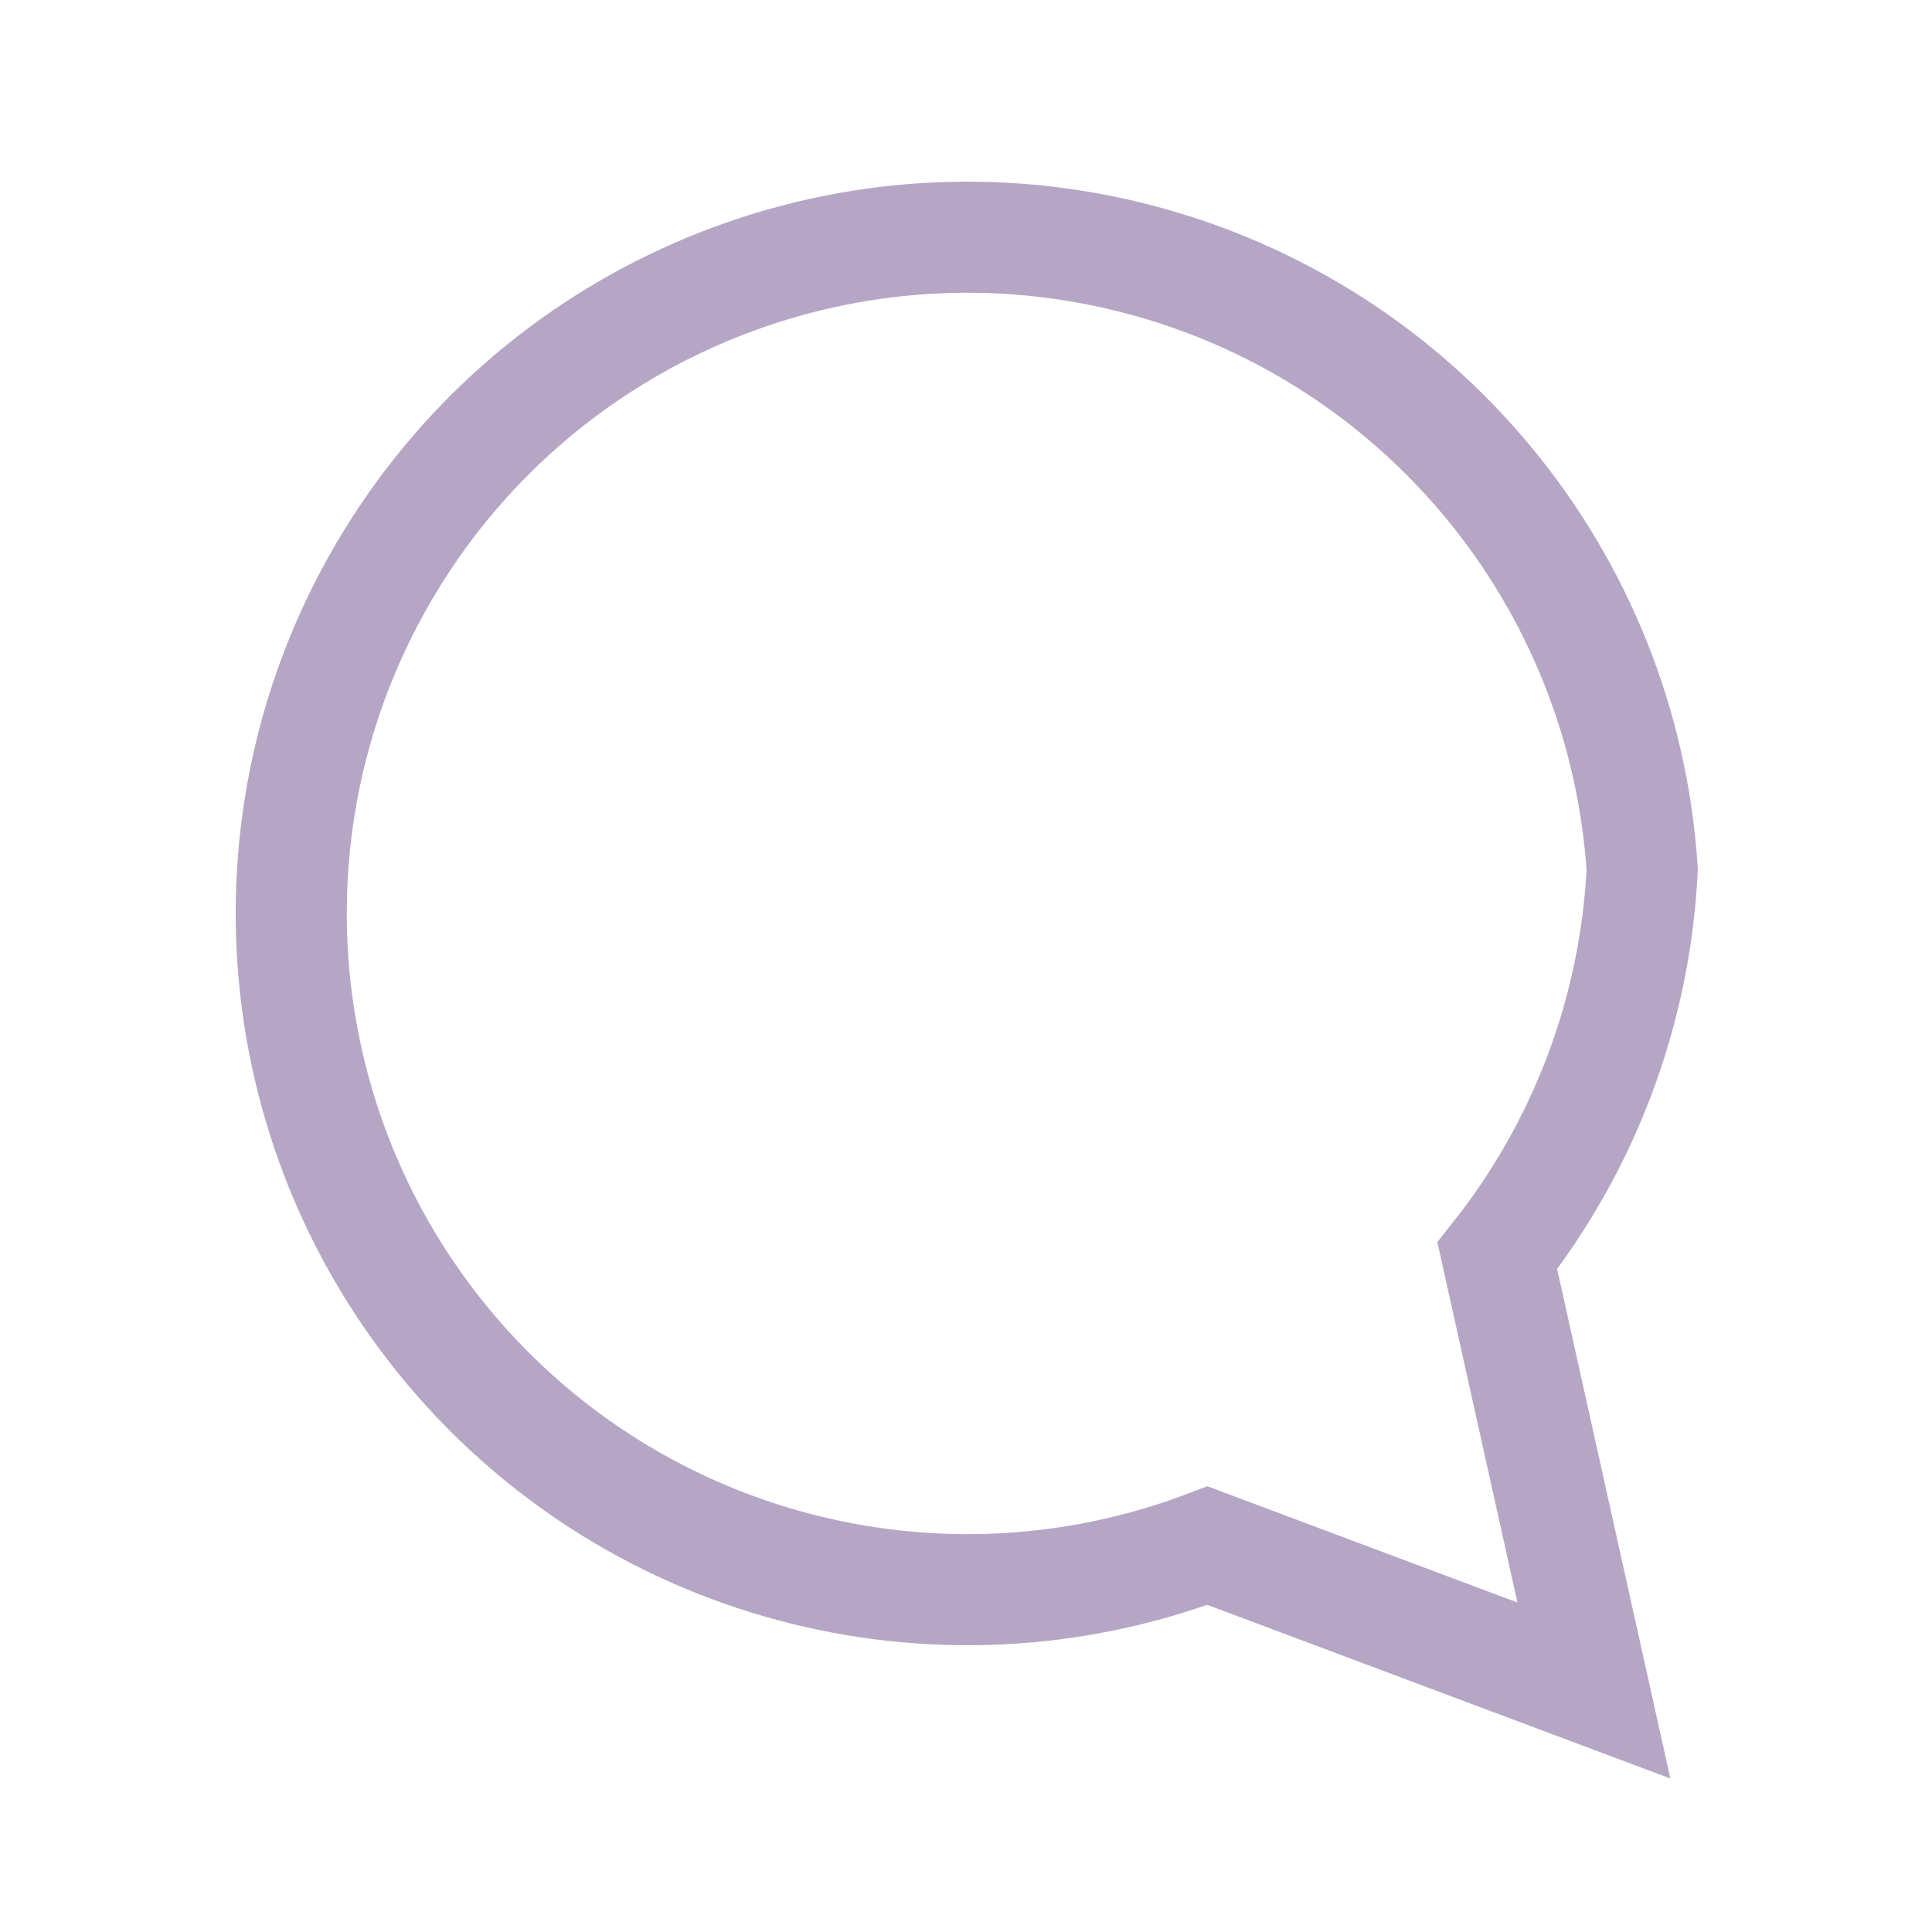
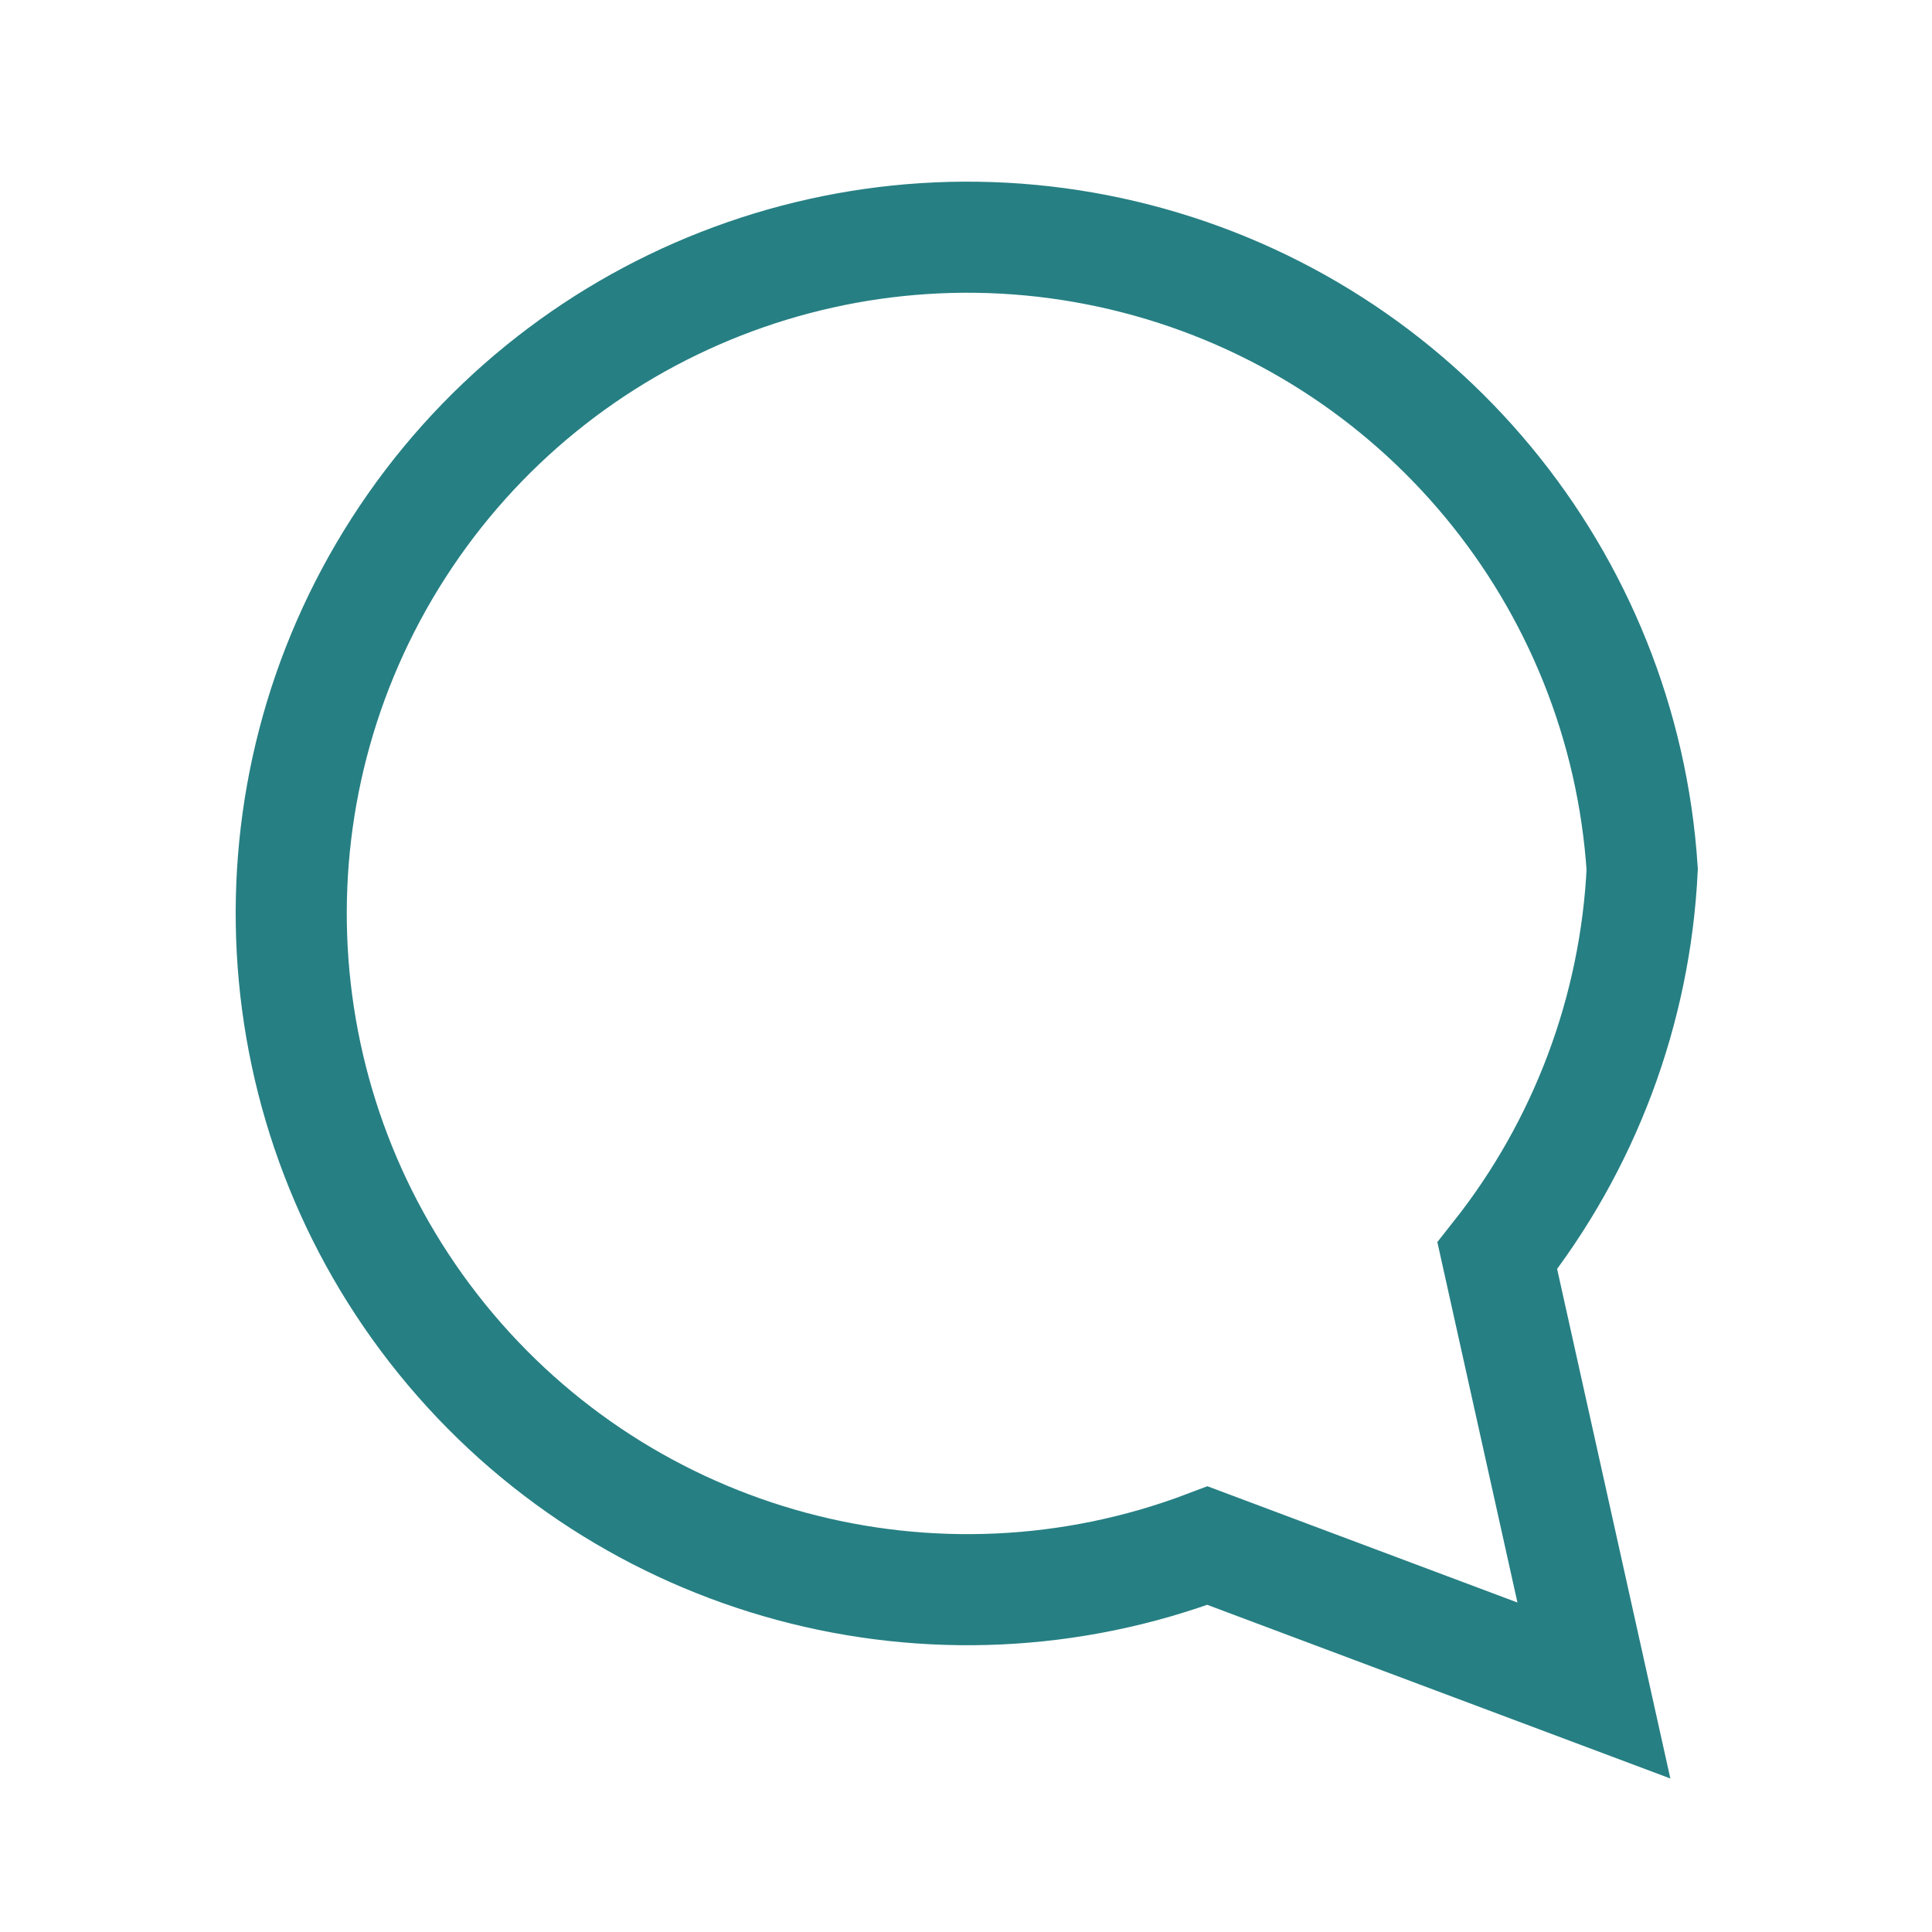
- <svg xmlns="http://www.w3.org/2000/svg" width="40" height="40" viewBox="0 0 40 40" fill="none" stroke="#b6a6c5" stroke-width="2.3">
+ <svg xmlns="http://www.w3.org/2000/svg" width="40" height="40" viewBox="0 0 40 40" fill="none" stroke="#267F83" stroke-width="2.3">
  <path d="M34 18a14 14 0 1 0-9 14l8 3-2-9a14 14 0 0 0 3-8Z" />
</svg>
